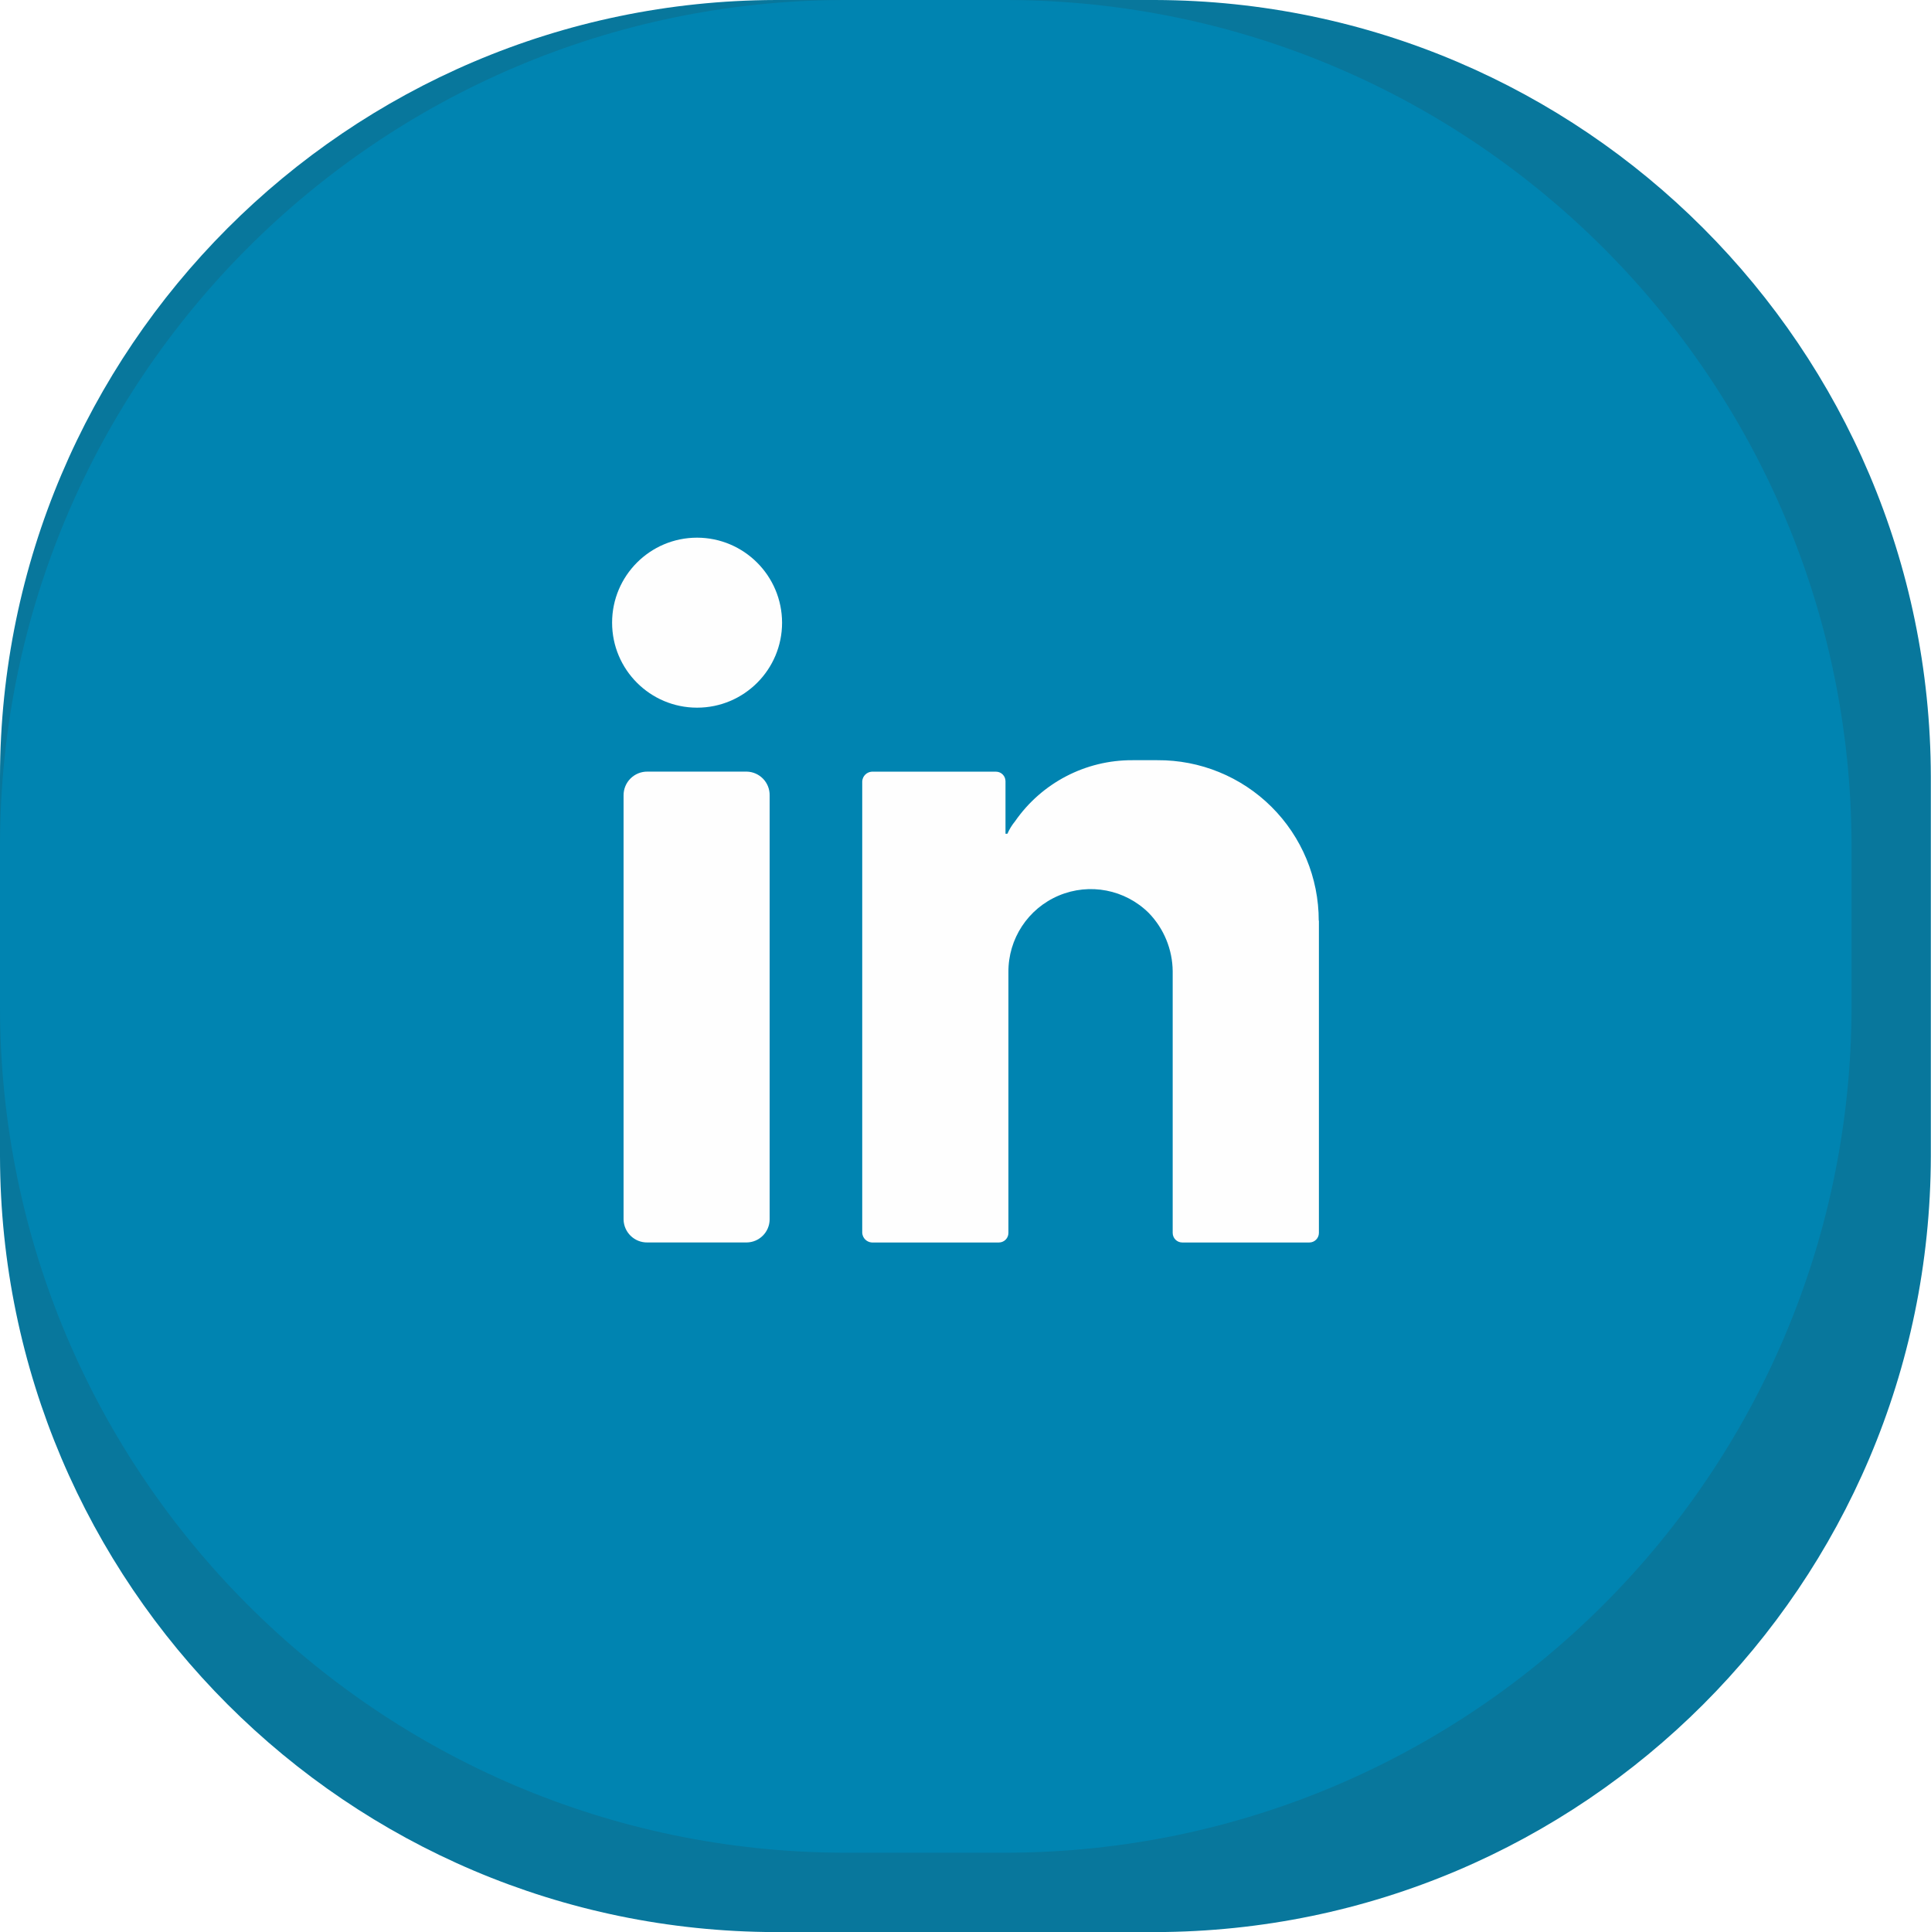
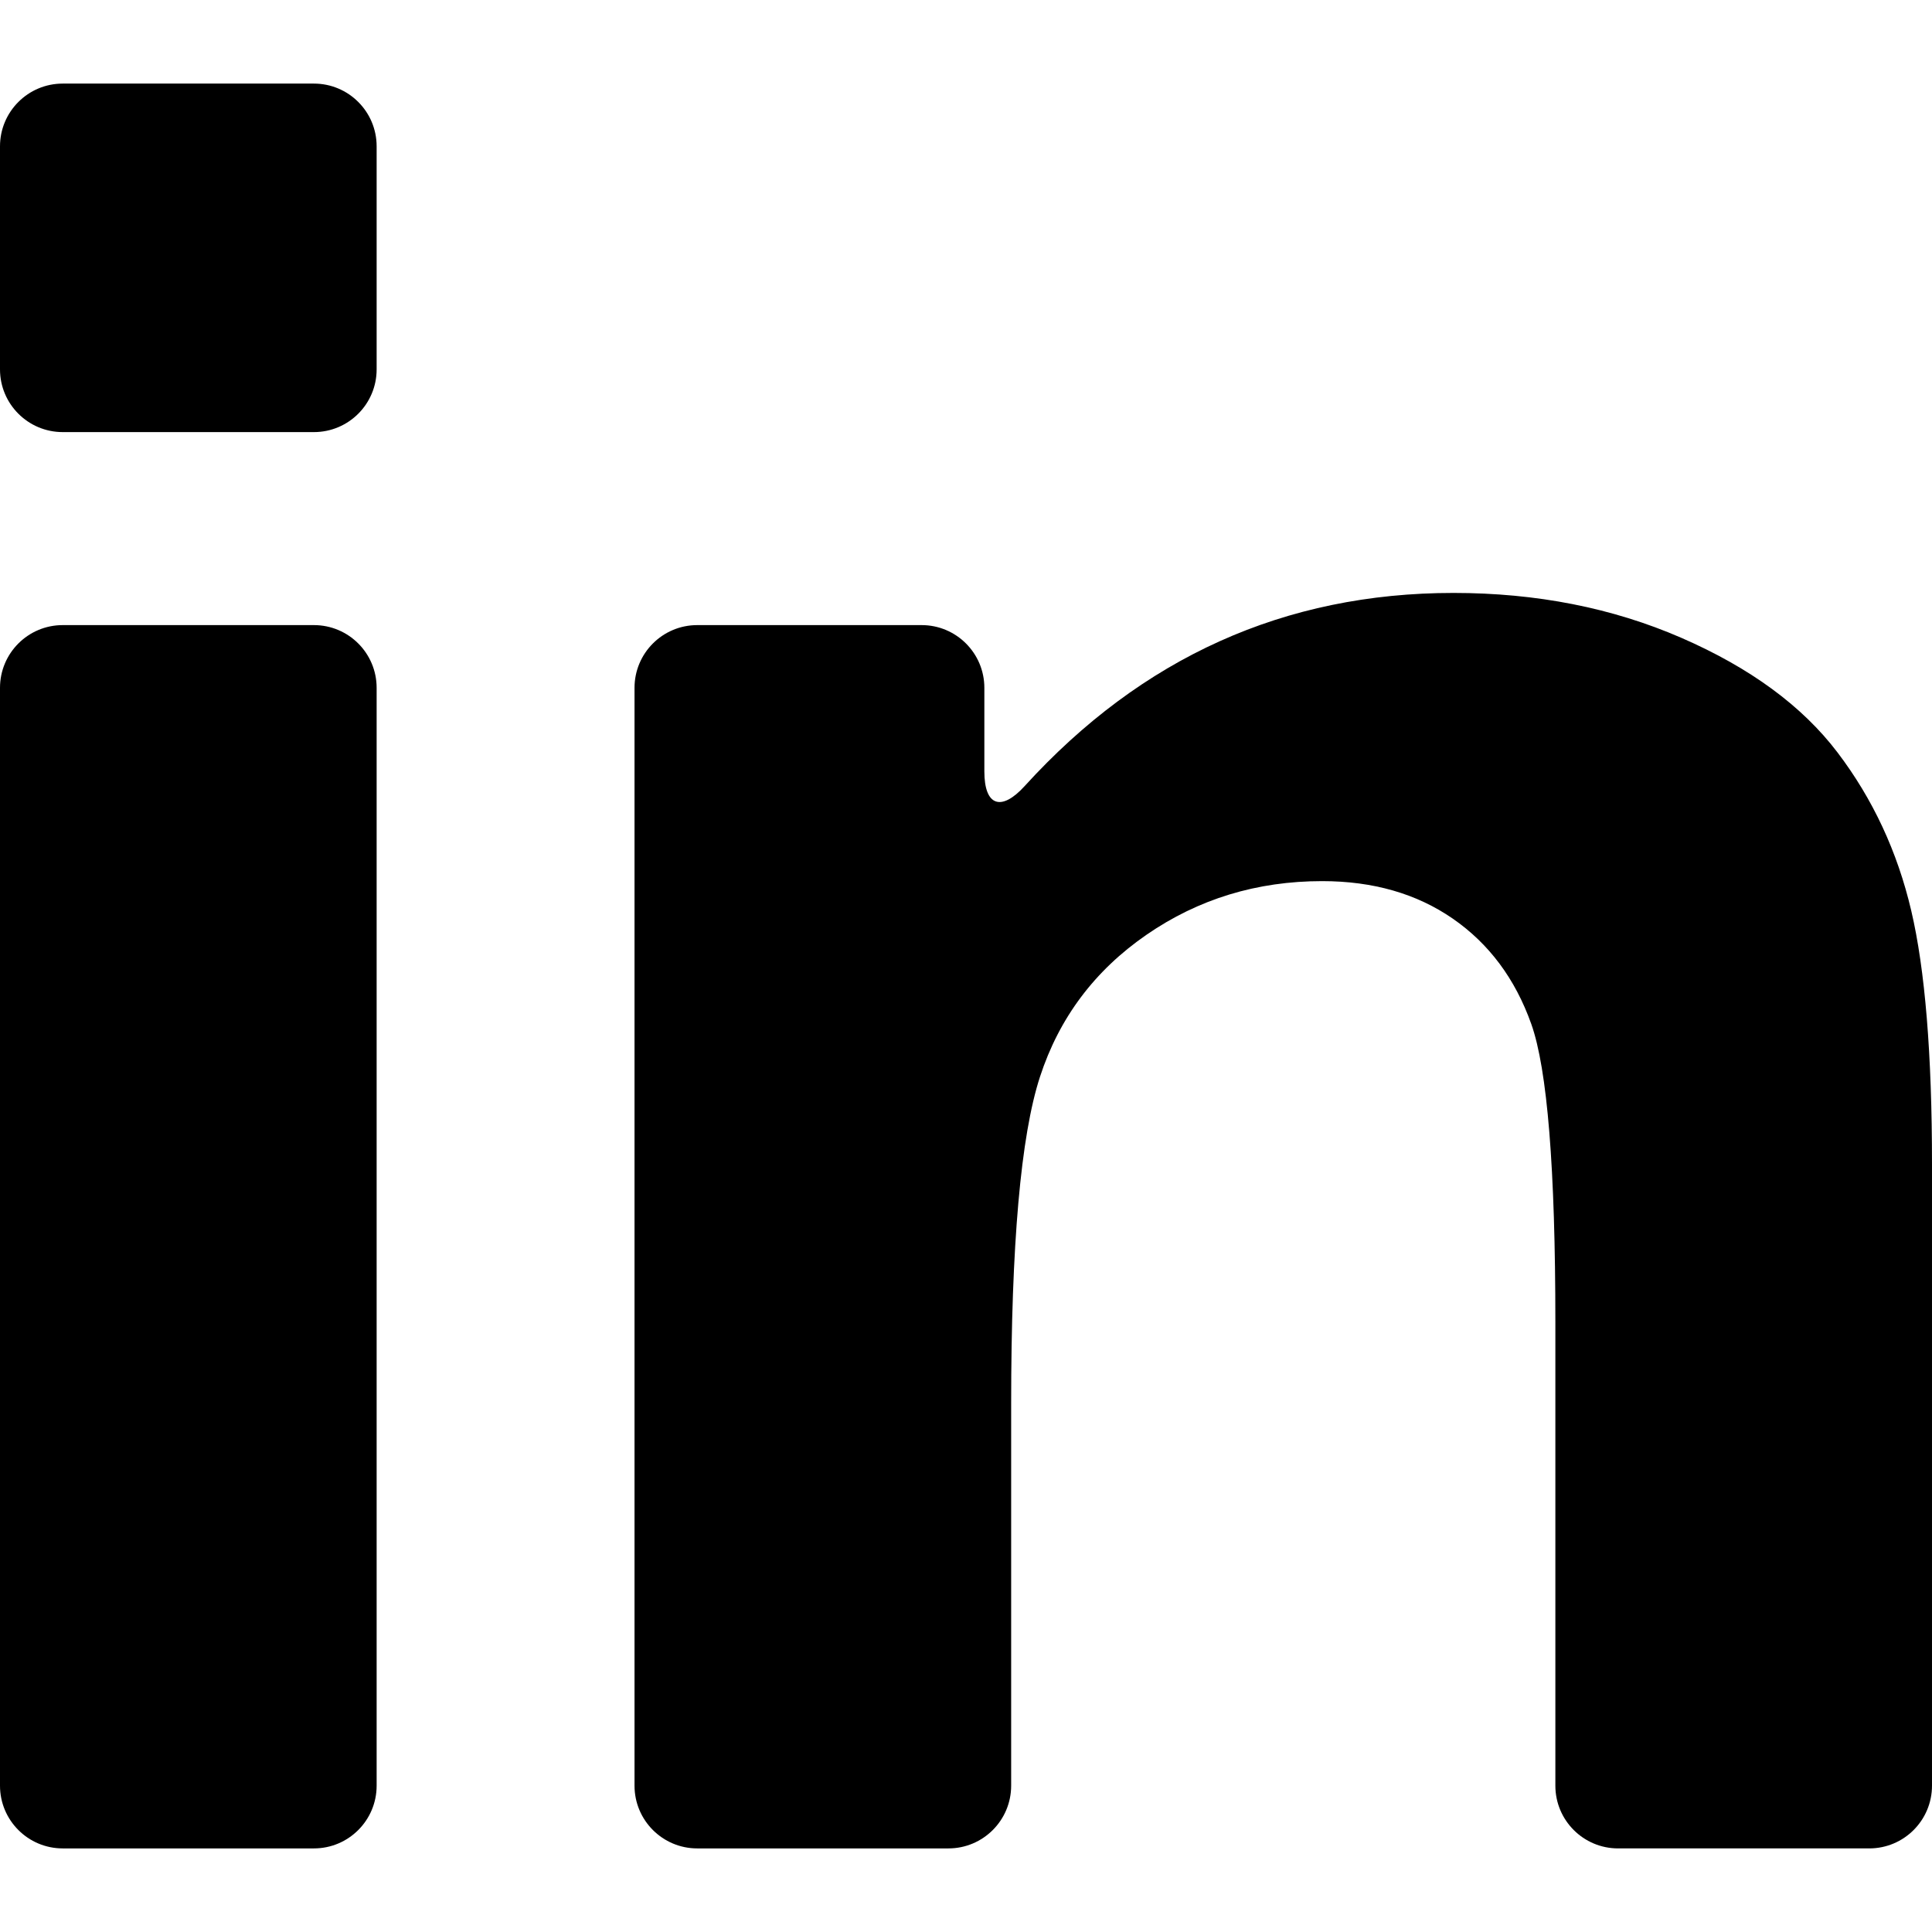
- <svg xmlns="http://www.w3.org/2000/svg" width="69.88" height="69.915" viewBox="0 0 69.88 69.915">
-   <g id="Group_2" data-name="Group 2" transform="translate(-169.762 -64.955)">
-     <path id="Path_13" data-name="Path 13" d="M3062.063,2827h13.755a28.157,28.157,0,0,1,28.063,28.1v13.755a28.127,28.127,0,0,1-28.063,28.063h-13.755A28.127,28.127,0,0,1,3034,2868.852V2855.1A28.157,28.157,0,0,1,3062.063,2827Z" transform="translate(-2864.238 -2762.045)" fill="#08779c" fill-rule="evenodd" />
-     <path id="Path_14" data-name="Path 14" d="M3064.516,2827h5.945a30.65,30.65,0,0,1,30.551,30.551v5.944a30.65,30.65,0,0,1-30.551,30.551h-5.945A30.62,30.62,0,0,1,3034,2863.5v-5.944A30.62,30.62,0,0,1,3064.516,2827Z" transform="translate(-2864.238 -2762.045)" fill="#0084b1" fill-rule="evenodd" />
-     <path id="Path_23" data-name="Path 23" d="M3678.076,3390a3.083,3.083,0,0,1,3.076,3.076,3.076,3.076,0,1,1-3.076-3.076Z" transform="translate(-3483.085 -3305.588)" fill="#fefefe" fill-rule="evenodd" />
-     <path id="Path_24" data-name="Path 24" d="M3691.458,3652.038h-3.594a.849.849,0,0,1-.864-.83v-15.345a.855.855,0,0,1,.864-.864h3.594a.848.848,0,0,1,.829.864v15.345A.841.841,0,0,1,3691.458,3652.038Z" transform="translate(-3494.67 -3542.121)" fill="#fefefe" fill-rule="evenodd" />
-     <path id="Path_25" data-name="Path 25" d="M3953.52,3628.806a5.8,5.8,0,0,0-5.841-5.806h-.9a5.143,5.143,0,0,0-4.251,2.212,1.936,1.936,0,0,0-.276.449h-.069v-1.9a.346.346,0,0,0-.346-.346h-4.493a.372.372,0,0,0-.346.346v16.347a.372.372,0,0,0,.346.345h4.6a.346.346,0,0,0,.345-.345v-9.435a2.981,2.981,0,0,1,5.081-2.143,3.069,3.069,0,0,1,.864,2.108v9.47a.347.347,0,0,0,.346.345h4.6a.346.346,0,0,0,.346-.345v-11.3Z" transform="translate(-3736.03 -3530.535)" fill="#fefefe" fill-rule="evenodd" />
+ <svg xmlns="http://www.w3.org/2000/svg" version="1.1" id="Capa_1" x="0px" y="0px" width="552.77px" height="552.77px" viewBox="0 0 552.77 552.77" style="enable-background:new 0 0 552.77 552.77;" xml:space="preserve">
+   <g>
+     <g>
+       <path d="M17.95,528.854h71.861c9.914,0,17.95-8.037,17.95-17.951V196.8c0-9.915-8.036-17.95-17.95-17.95H17.95    C8.035,178.85,0,186.885,0,196.8v314.103C0,520.816,8.035,528.854,17.95,528.854z" />
+       <path d="M17.95,123.629h71.861c9.914,0,17.95-8.036,17.95-17.95V41.866c0-9.914-8.036-17.95-17.95-17.95H17.95    C8.035,23.916,0,31.952,0,41.866v63.813C0,115.593,8.035,123.629,17.95,123.629z" />
+       <path d="M525.732,215.282c-10.098-13.292-24.988-24.223-44.676-32.791c-19.688-8.562-41.42-12.846-65.197-12.846    c-48.268,0-89.168,18.421-122.699,55.27c-6.672,7.332-11.523,5.729-11.523-4.186V196.8c0-9.915-8.037-17.95-17.951-17.95h-64.192    c-9.915,0-17.95,8.035-17.95,17.95v314.103c0,9.914,8.036,17.951,17.95,17.951h71.861c9.915,0,17.95-8.037,17.95-17.951V401.666    c0-45.508,2.748-76.701,8.244-93.574c5.494-16.873,15.66-30.422,30.488-40.649c14.83-10.227,31.574-15.343,50.24-15.343    c14.572,0,27.037,3.58,37.393,10.741c10.355,7.16,17.834,17.19,22.436,30.104c4.604,12.912,6.904,41.354,6.904,85.33v132.627    c0,9.914,8.035,17.951,17.949,17.951h71.861c9.914,0,17.949-8.037,17.949-17.951V333.02c0-31.445-1.982-55.607-5.941-72.48    S535.836,228.581,525.732,215.282z" />
+     </g>
  </g>
+   <g>
+ </g>
+   <g>
+ </g>
+   <g>
+ </g>
+   <g>
+ </g>
+   <g>
+ </g>
+   <g>
+ </g>
+   <g>
+ </g>
+   <g>
+ </g>
+   <g>
+ </g>
+   <g>
+ </g>
+   <g>
+ </g>
+   <g>
+ </g>
+   <g>
+ </g>
+   <g>
+ </g>
+   <g>
+ </g>
</svg>
